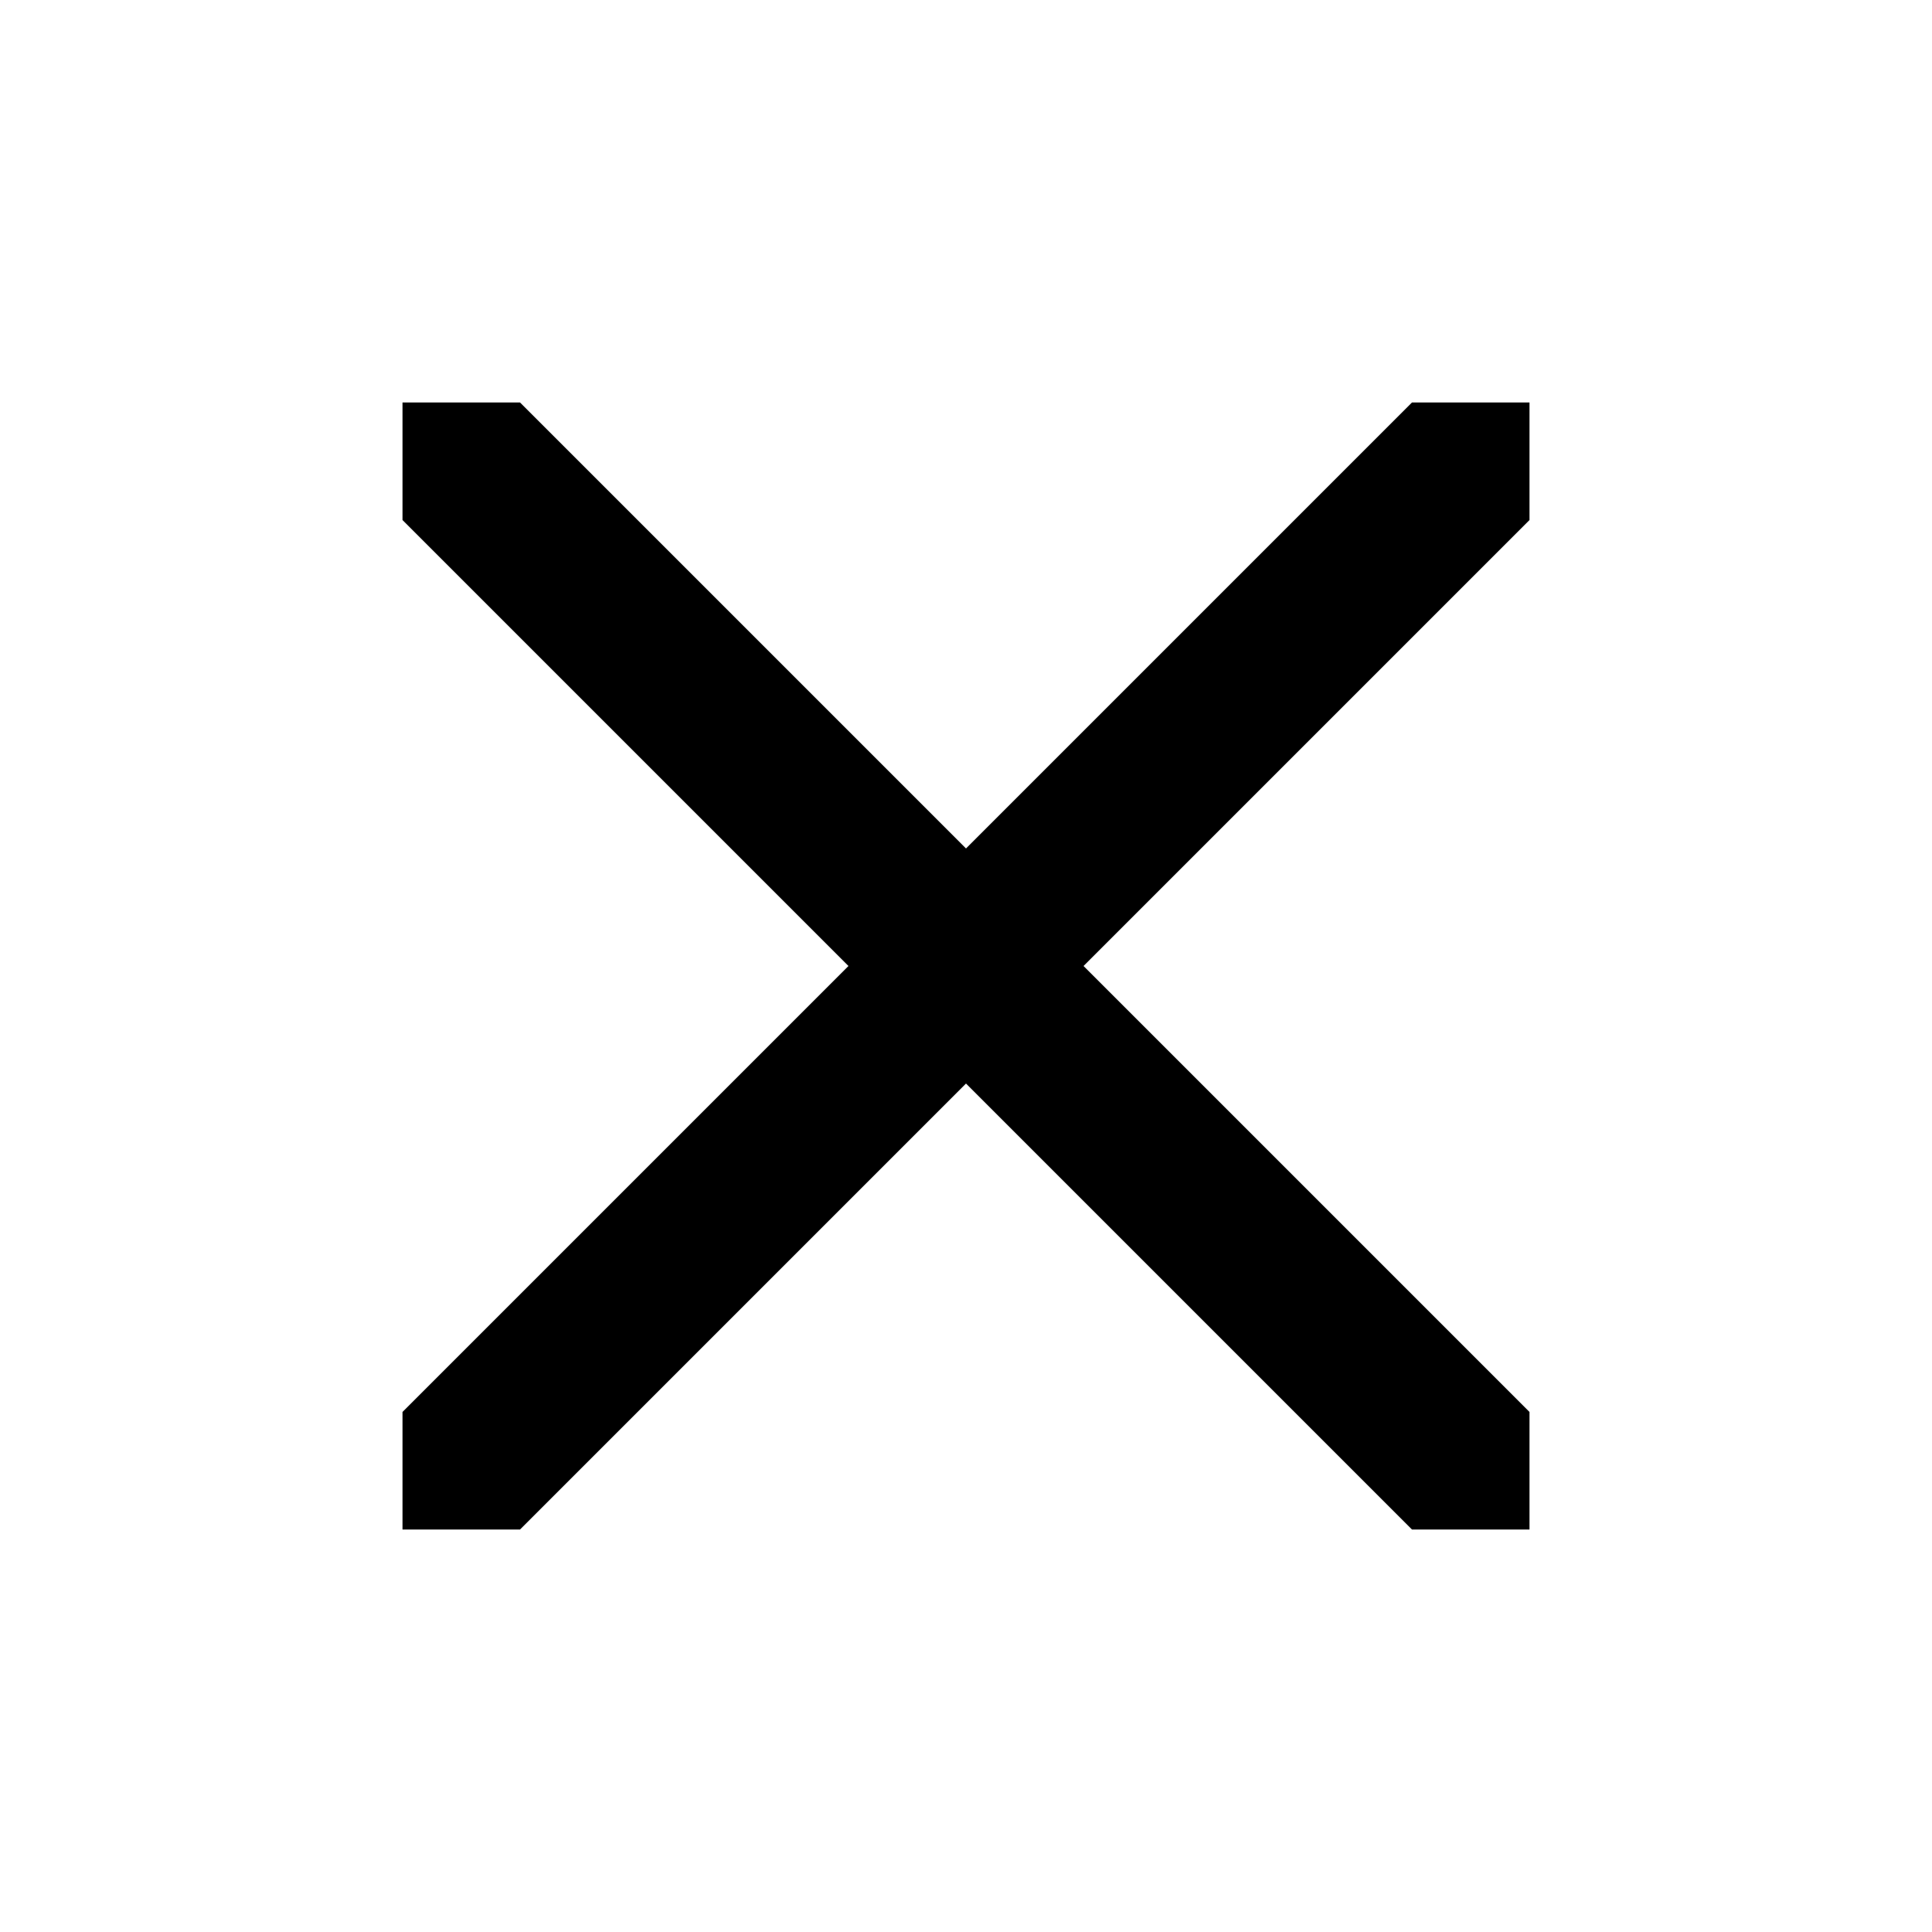
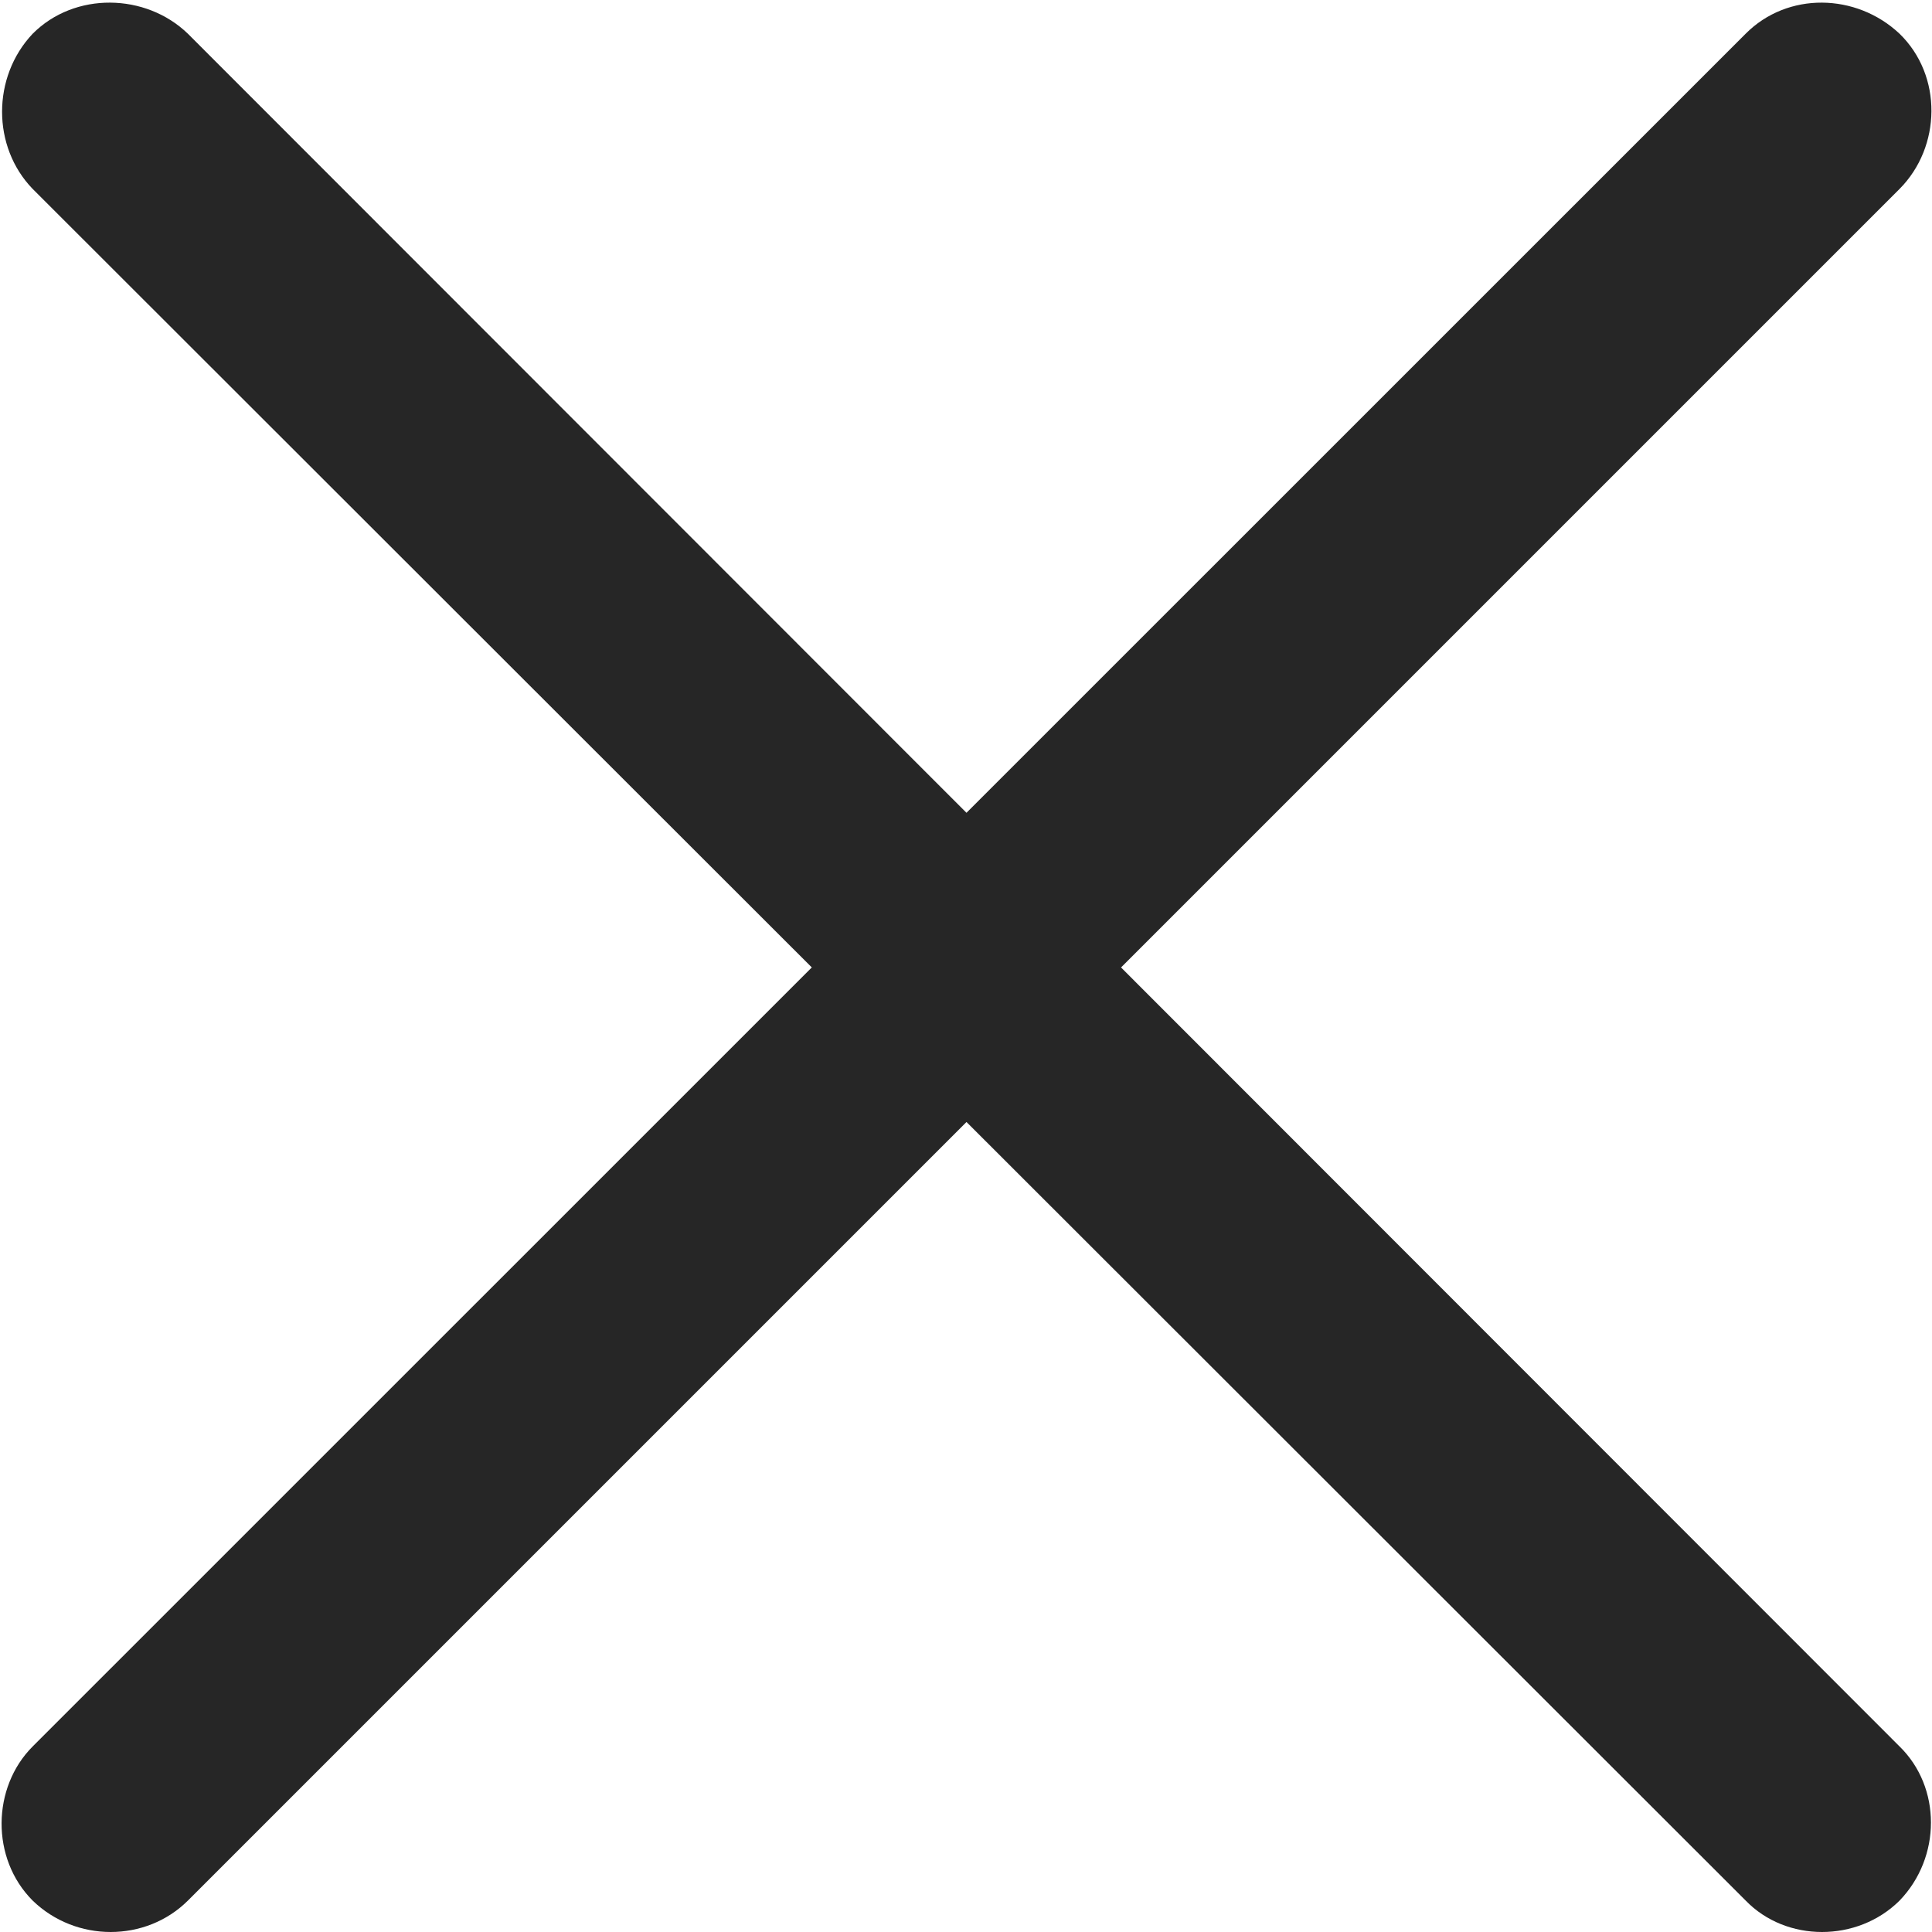
- <svg xmlns="http://www.w3.org/2000/svg" viewBox="0 0 24 24">
-   <path d="M13.46 12 19 17.54V19h-1.46L12 13.46 6.46 19H5v-1.46L10.54 12 5 6.46V5h1.46L12 10.54 17.54 5H19v1.46z" fill="currentColor" />
+ <svg xmlns="http://www.w3.org/2000/svg" fill="currentColor" viewBox="0 0 24 24">
+   <path fill-opacity=".85" d="M21.685.419.406 21.695c-.507.507-.523 1.392 0 1.915.536.52 1.405.52 1.928 0L23.597 2.347c.52-.523.536-1.408 0-1.928-.539-.507-1.392-.523-1.912 0m1.912 21.276L2.334.419C1.81-.088.926-.104.406.419c-.507.536-.507 1.405 0 1.928l21.28 21.263c.503.52 1.388.52 1.911 0 .52-.539.52-1.408 0-1.915" />
</svg>
